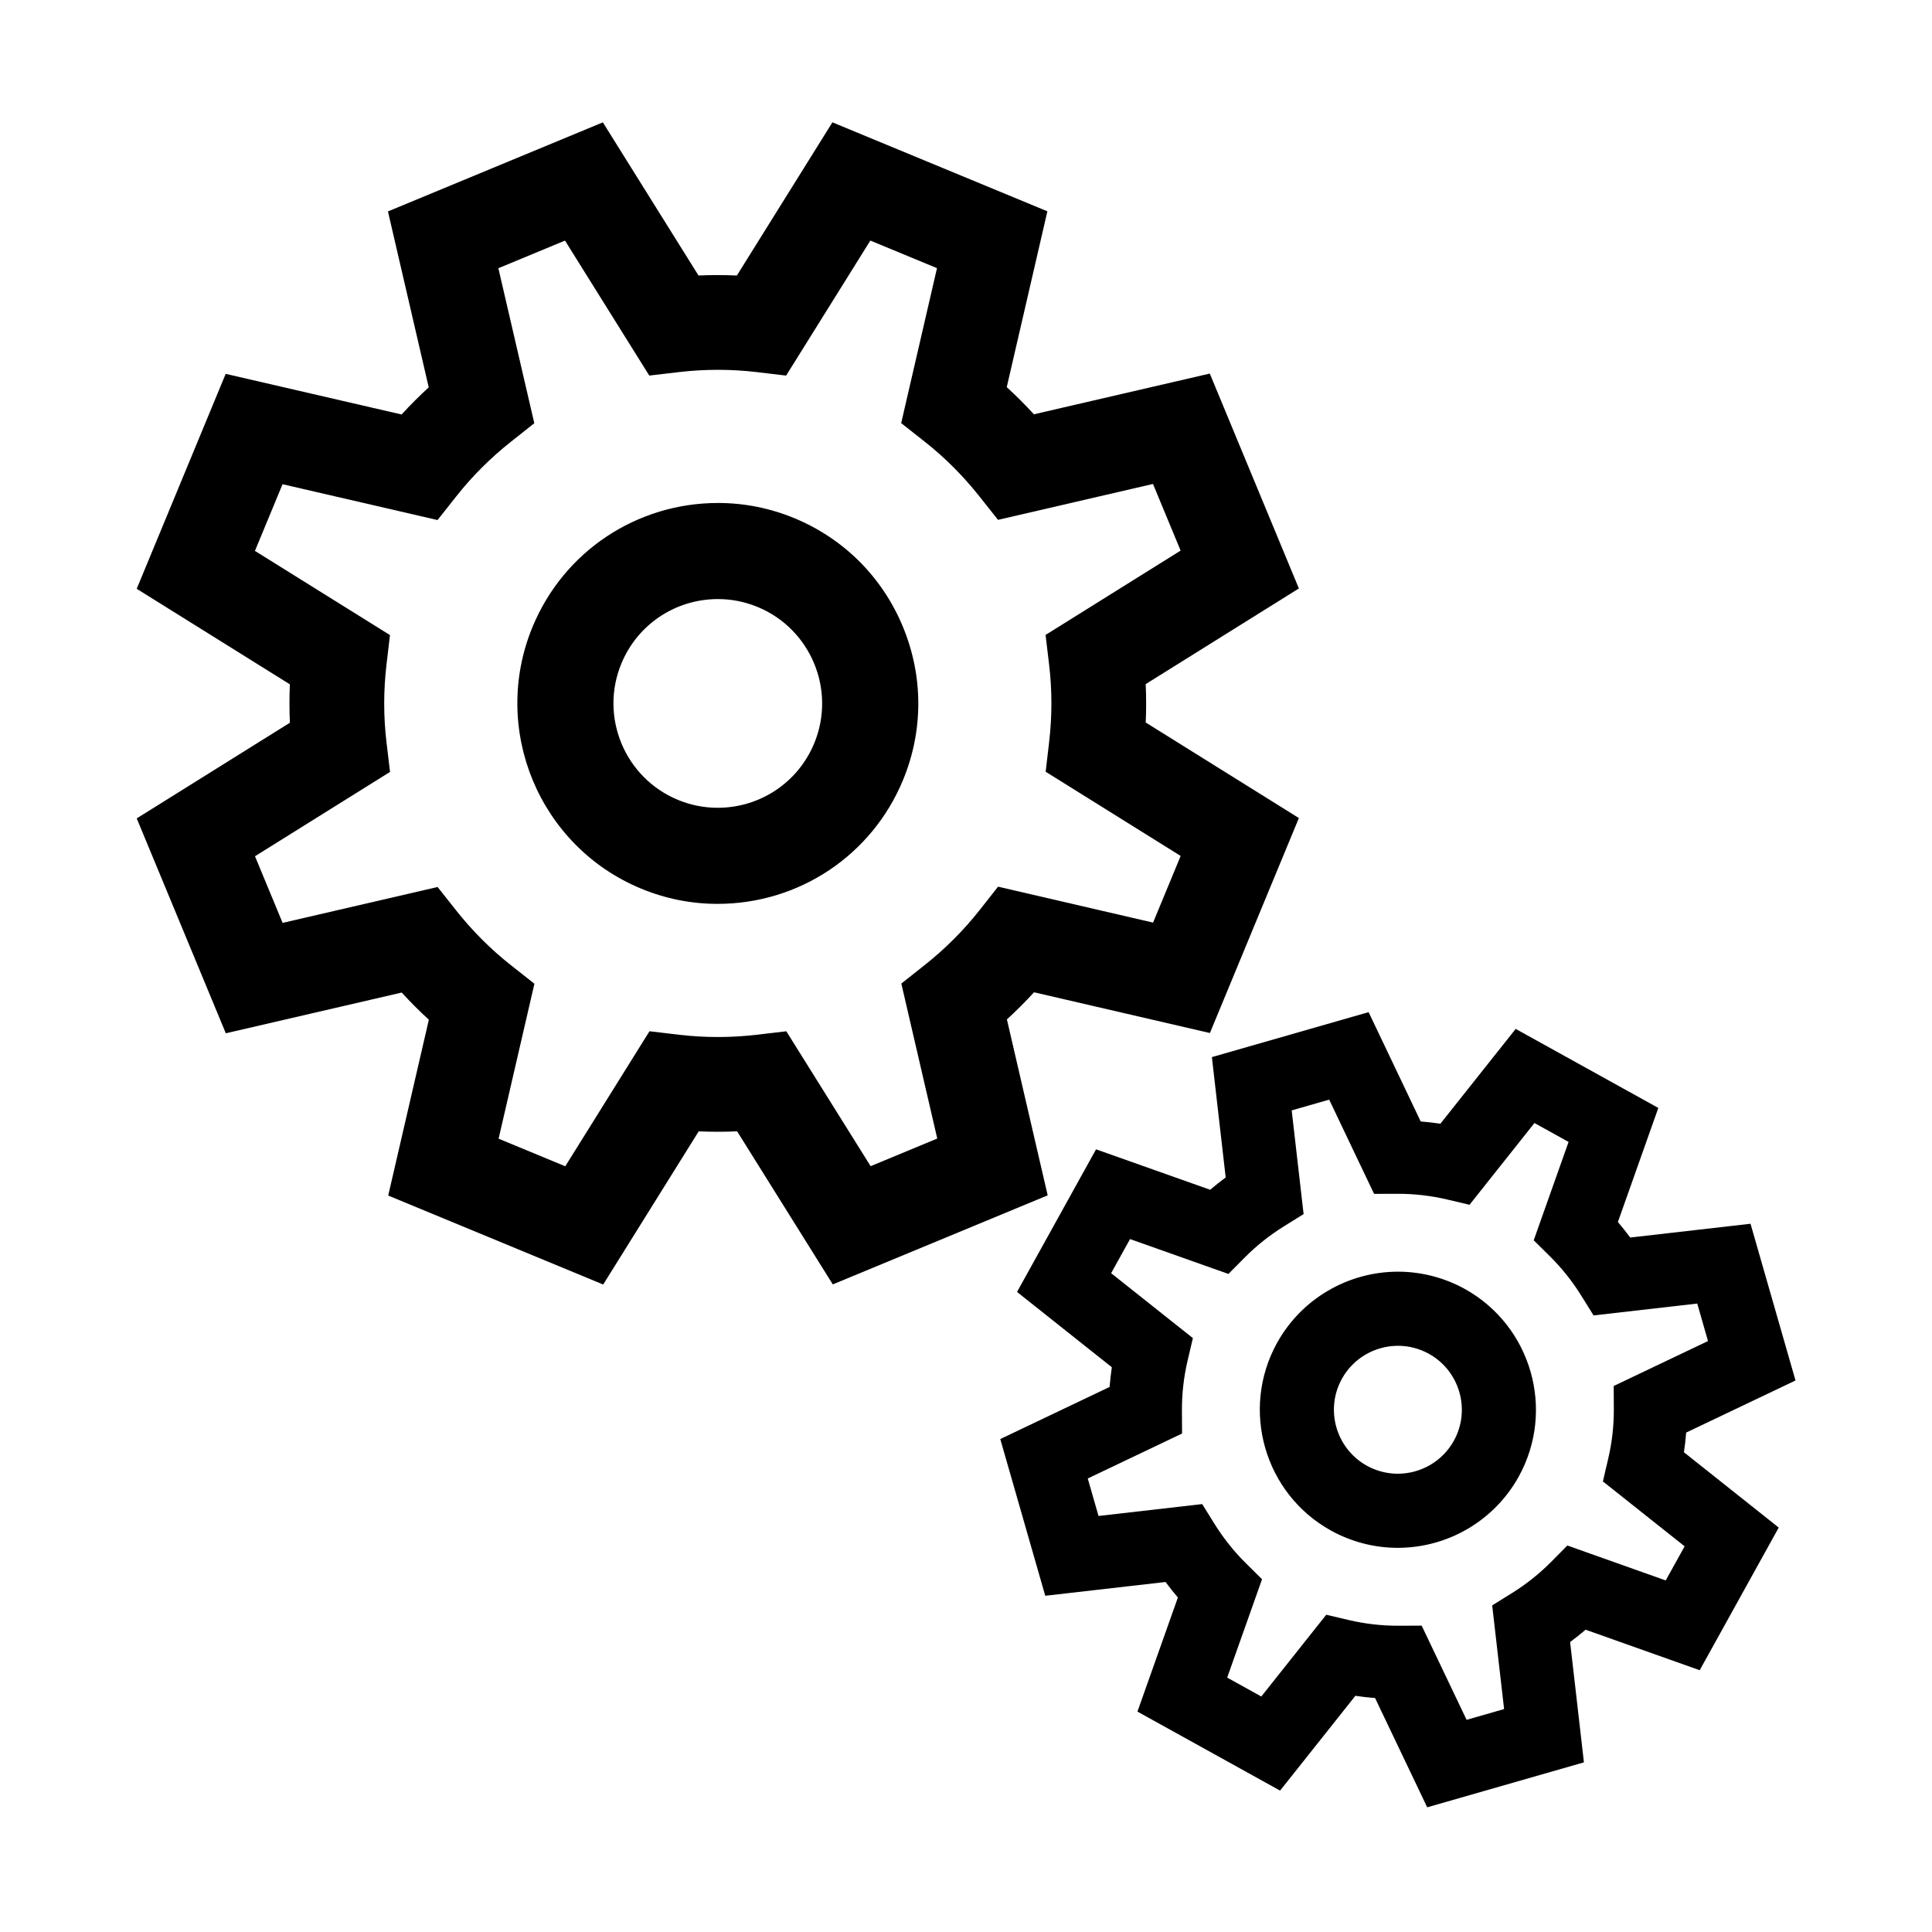
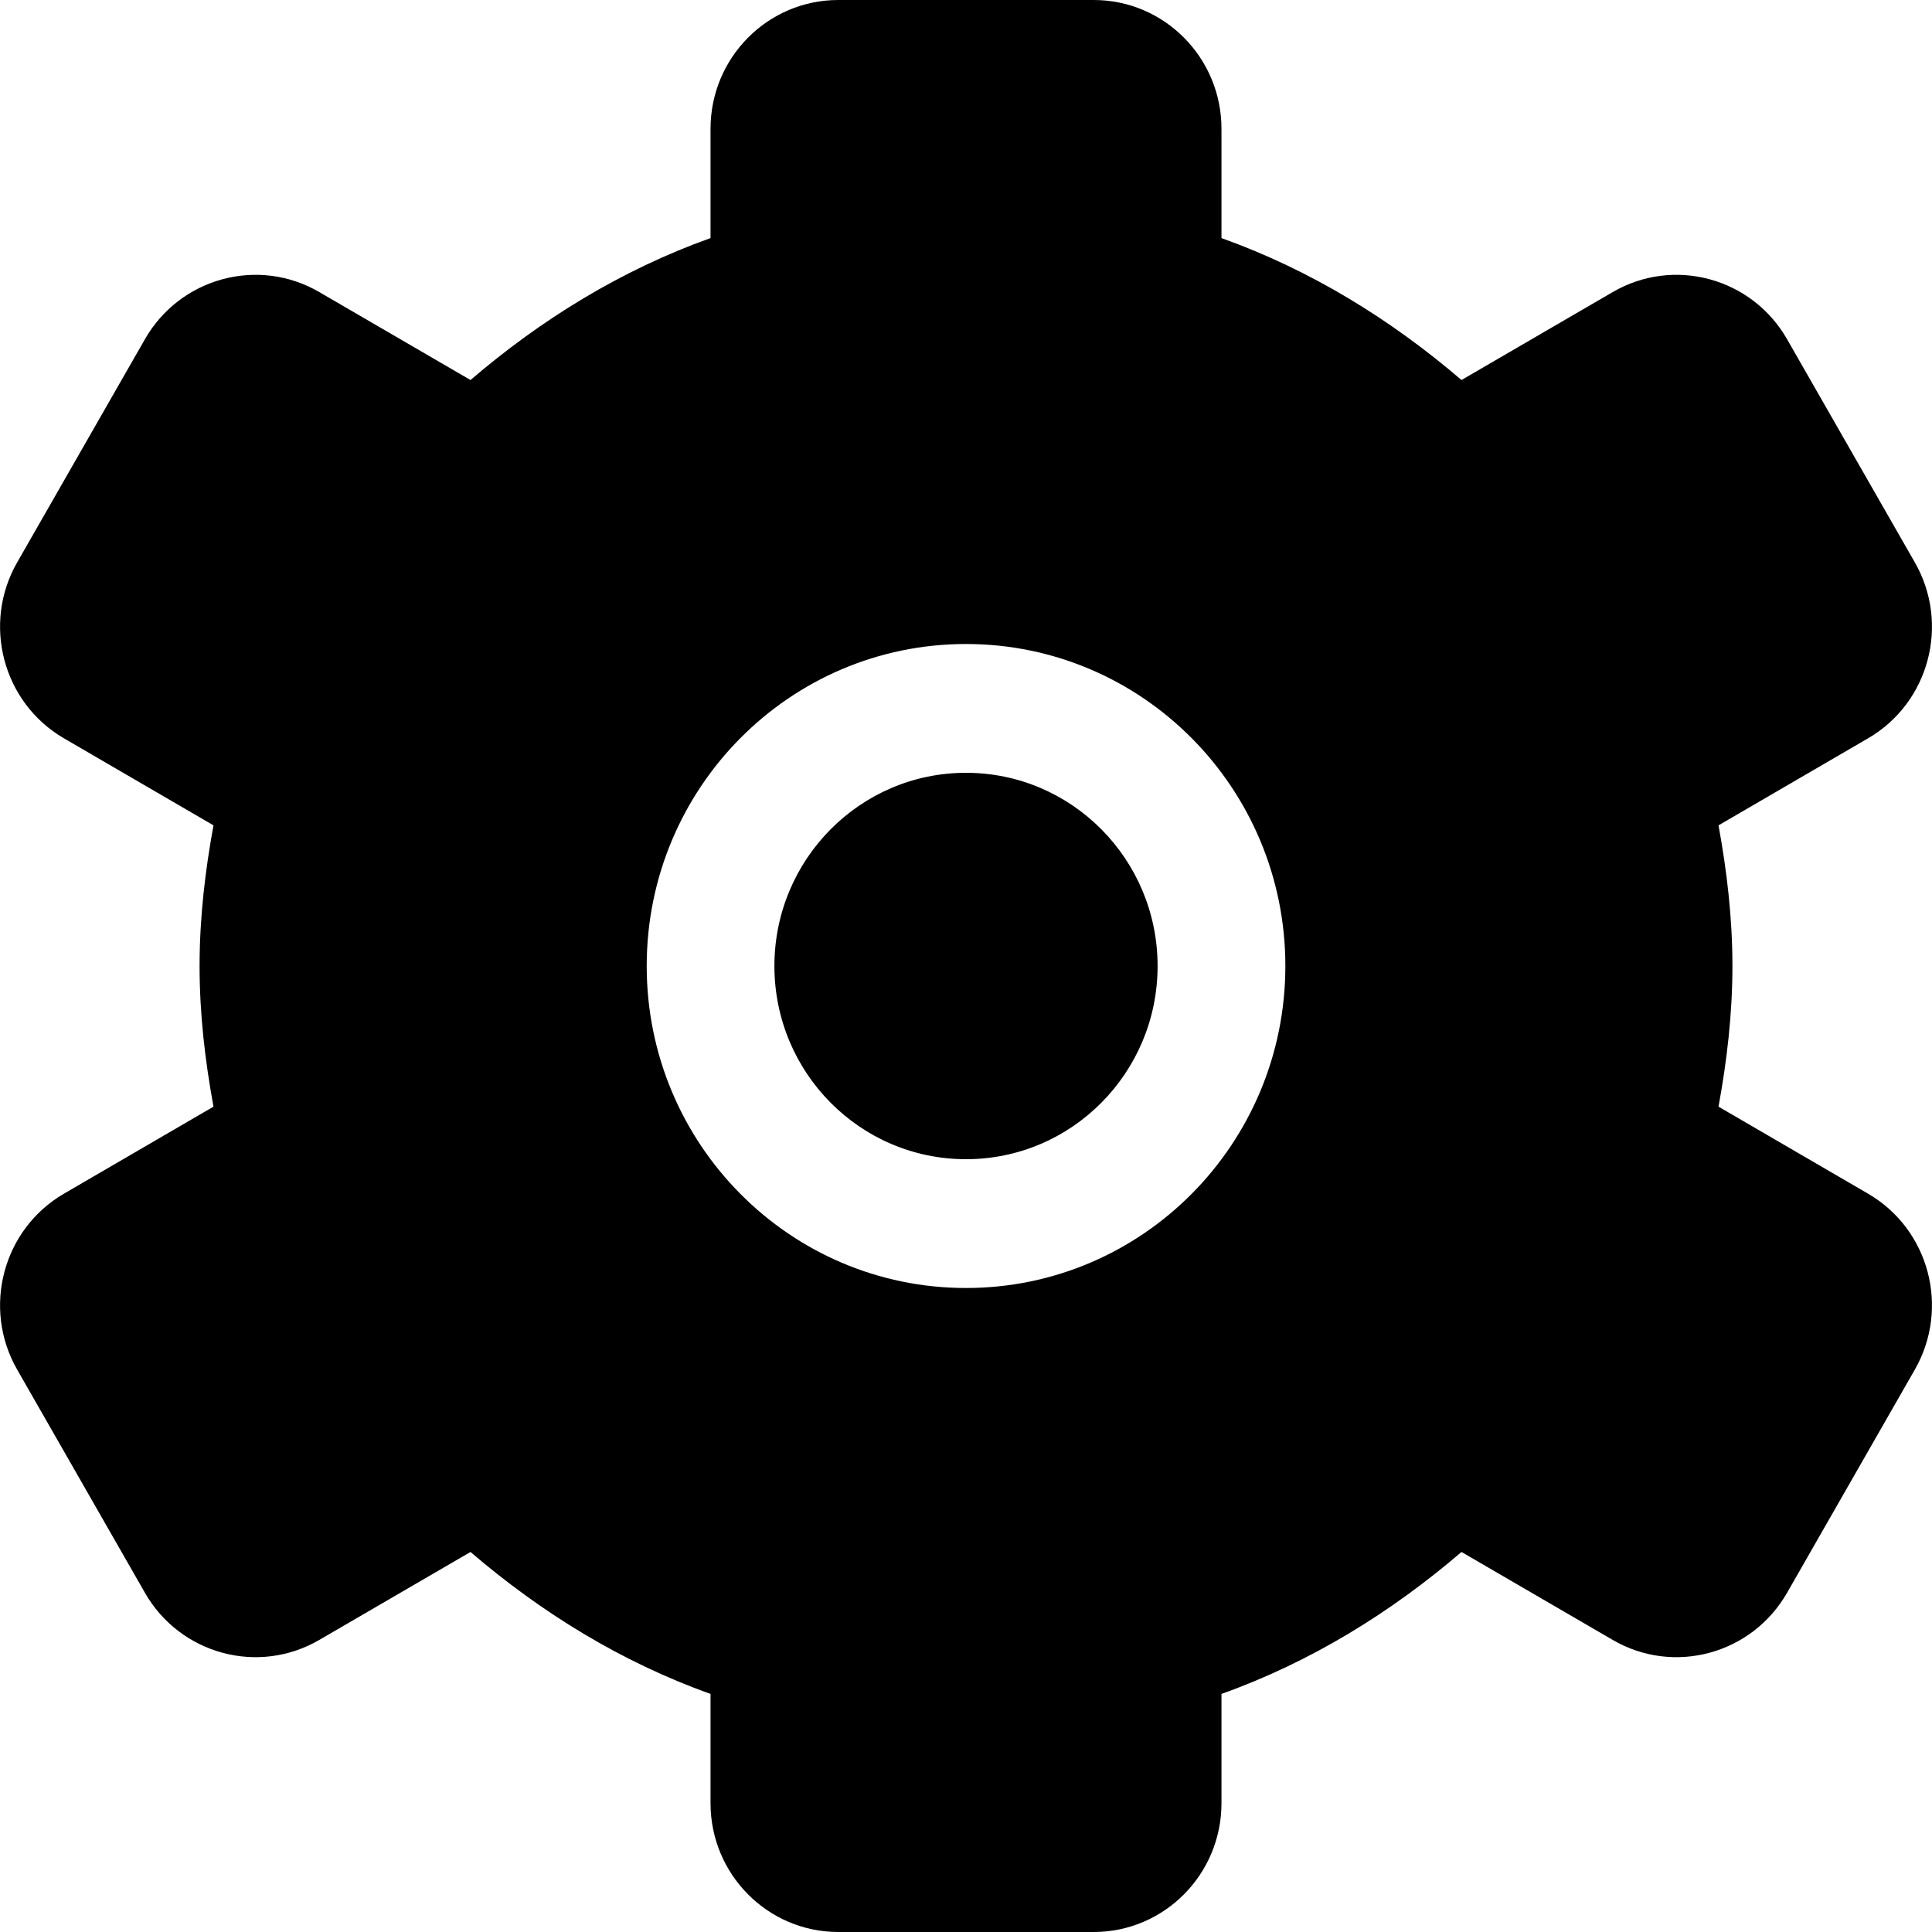
- <svg xmlns="http://www.w3.org/2000/svg" t="1547023044214" class="icon" style="" viewBox="0 0 1024 1024" version="1.1" p-id="10507" width="200" height="200">
-   <defs>
-     <style type="text/css" />
-   </defs>
-   <path d="M314.626 664.993l-94.09-38.944 20.822-90.083c-8.543-7.283-16.559-15.301-23.945-23.954l-90.127 20.869-38.991-94.051 78.485-49.013c-0.907-11.234-0.906-22.583-0.011-33.863l-78.48-48.953 38.939-94.079 90.13 20.82c7.302-8.562 15.313-16.567 23.937-23.938l-20.893-90.145 94.058-38.981 49 78.466c11.26-0.896 22.599-0.891 33.866 0.004l48.947-78.485 94.089 38.945-20.821 90.084c8.544 7.281 16.561 15.3 23.946 23.954l90.127-20.868 38.989 94.05-78.485 49.01c0.908 11.236 0.913 22.574 0.013 33.864l78.48 48.954-38.944 94.089-90.114-20.876c-7.285 8.551-15.3 16.57-23.94 23.934l20.903 90.149-94.054 38.982-49.019-78.433c-11.268 0.908-22.602 0.904-33.87 0.011L314.626 664.993zM249.497 611.138l55.179 22.84 46.069-73.86 7.824 0.929c14.557 1.705 29.321 1.707 43.877-0.006l7.817-0.912 46.125 73.794 55.161-22.875-19.659-84.788 6.164-4.884c11.594-9.188 22.037-19.638 31.036-31.047l4.882-6.199 84.785 19.646 22.838-55.18-73.841-46.062 0.911-7.819c1.719-14.603 1.709-29.357-0.012-43.874l-0.933-7.819 73.856-46.122-22.861-55.167-84.789 19.635-4.882-6.158c-9.203-11.624-19.649-22.067-31.036-31.047l-6.191-4.876 19.586-84.765L456.224 111.683l-46.058 73.848-7.82-0.926c-14.568-1.708-29.338-1.703-43.893 0.011l-7.818 0.915-46.11-73.841-55.158 22.875 19.658 84.8-6.172 4.892c-11.56 9.148-22.009 19.605-31.03 31.037l-4.881 6.176-84.798-19.599-22.844 55.19 73.855 46.057-0.917 7.816c-1.715 14.603-1.713 29.367 0.01 43.88l0.929 7.822-73.855 46.119 22.864 55.171 84.785-19.635 4.883 6.159c9.211 11.626 19.652 22.067 31.04 31.04l6.187 4.884L249.497 611.138z" p-id="10508" />
-   <path d="M317.904 675.209 210.999 630.962l21.278-92.057c-6.226-5.561-12.188-11.525-17.8-17.81l-92.098 21.326L78.078 435.56l80.198-50.083c-0.479-8.344-0.481-16.775-0.006-25.176l-80.197-50.023 44.243-106.893 92.103 21.277c5.561-6.225 11.519-12.182 17.793-17.79l-21.35-92.119 106.871-44.29 50.072 80.182c8.366-0.474 16.777-0.472 25.177 0.004l50.016-80.2 106.904 44.249-21.277 92.056c6.228 5.561 12.19 11.525 17.801 17.811l92.098-21.325 44.299 106.861-80.198 50.08c0.482 8.361 0.485 16.795 0.009 25.178l80.195 50.023-44.249 106.906-92.085-21.333c-5.57 6.241-11.53 12.198-17.794 17.788l21.359 92.117-106.865 44.291-50.09-80.145c-8.36 0.48-16.772 0.482-25.184 0.006L317.904 675.209zM230.075 621.137l81.276 33.64 47.91-76.818 4.96 0.393c10.833 0.858 21.832 0.854 32.567-0.011l4.961-0.399 47.985 76.777 81.244-33.672-20.461-88.243 3.789-3.23c8.267-7.046 16.012-14.789 23.018-23.012l3.229-3.79 88.206 20.434 33.638-81.272-76.821-47.919 0.396-4.962c0.863-10.825 0.859-21.777-0.012-32.555l-0.402-4.965 76.828-47.976-33.678-81.24-88.217 20.426-3.229-3.782c-7.088-8.304-14.836-16.055-23.031-23.038l-3.786-3.226 20.38-88.175-81.275-33.641-47.91 76.823-4.961-0.394c-10.814-0.86-21.821-0.861-32.569-0.004l-4.959 0.395-47.962-76.805-81.246 33.671 20.449 88.232-3.779 3.23c-8.29 7.083-16.037 14.831-23.026 23.026l-3.226 3.783-88.218-20.379-33.636 81.266 76.818 47.917-0.393 4.959c-0.861 10.858-0.857 21.812 0.01 32.558l0.401 4.964-76.828 47.979 33.68 81.241 88.217-20.426 3.229 3.782c7.089 8.304 14.838 16.055 23.031 23.04l3.785 3.226L230.075 621.137zM307.951 644.195l-67.992-28.144 19.978-86.465-2.116-1.67c-11.879-9.358-22.776-20.254-32.384-32.382l-1.664-2.099-86.496 20.032-28.173-67.982 75.33-47.04-0.317-2.664c-1.798-15.148-1.802-30.558-0.011-45.801l0.312-2.661-75.336-46.981 28.148-68.005 86.503 19.993 1.666-2.108c9.424-11.943 20.317-22.839 32.372-32.38l2.107-1.67-20.054-86.509 67.969-28.188 47.037 75.326 2.669-0.312c15.116-1.779 30.676-1.785 45.797-0.01l2.67 0.316 46.979-75.324 67.993 28.143-19.977 86.459 2.111 1.663c11.907 9.39 22.802 20.289 32.389 32.397l1.662 2.096 86.5-20.031 28.169 67.978-75.328 47.041 0.317 2.659c1.8 15.183 1.805 30.591 0.014 45.801l-0.31 2.661 75.326 46.988-28.144 67.998-86.48-20.039-1.666 2.115c-9.405 11.925-20.299 22.823-32.384 32.399l-2.105 1.667 20.056 86.495-67.971 28.186-47.054-75.28-2.673 0.312c-15.087 1.774-30.641 1.779-45.778 0.005l-2.676-0.318L307.951 644.195zM259.034 606.225l42.365 17.537 45.15-72.386 12.985 1.542c13.847 1.623 28.113 1.622 41.956-0.007l12.97-1.512 45.196 72.308 42.353-17.563-19.263-83.081 10.227-8.102c11.088-8.786 21.077-18.779 29.692-29.7l8.093-10.277 83.089 19.254 17.533-42.363-72.356-45.136 1.51-12.968c1.641-13.946 1.638-28.061-0.01-41.963l-1.549-12.973 72.384-45.203-17.552-42.357-83.079 19.239-8.099-10.216c-8.8-11.114-18.787-21.107-29.691-29.706l-10.267-8.087 19.193-83.07-42.365-17.535-45.138 72.372-12.979-1.537c-13.84-1.622-28.109-1.62-41.973 0.012l-12.972 1.518-45.183-72.356-42.347 17.563 19.262 83.092-10.23 8.111c-11.063 8.755-21.05 18.744-29.689 29.693l-8.099 10.248-83.095-19.206-17.539 42.376 72.374 45.134-1.523 12.97c-1.641 13.97-1.638 28.088 0.009 41.961l1.542 12.979-72.379 45.198 17.555 42.36 83.075-19.239 8.1 10.217c8.818 11.129 18.807 21.121 29.691 29.695l10.265 8.105L259.034 606.225z" p-id="10509" />
-   <path d="M316.424 670.604l-101.125-41.855 21.07-91.153c-7.254-6.344-14.159-13.254-20.583-20.592l-91.194 21.117-41.907-101.085 79.411-49.592c-0.652-9.624-0.654-19.392-0.009-29.109l-79.41-49.532 41.852-101.115 91.198 21.066c6.352-7.256 13.255-14.159 20.576-20.573l-21.142-91.214 101.093-41.894 49.581 79.393c9.65-0.643 19.418-0.642 29.11 0.002l49.526-79.412 101.125 41.856-21.066 91.151c7.254 6.348 14.161 13.257 20.581 20.593l91.194-21.114 41.907 101.083-79.413 49.59c0.653 9.662 0.658 19.43 0.009 29.112l79.408 49.532-41.855 101.126-91.178-21.122c-6.372 7.281-13.277 14.185-20.578 20.569l21.148 91.216-101.086 41.895-49.6-79.361c-9.648 0.652-19.418 0.656-29.118 0.008L316.424 670.604zM225.774 623.353l87.052 36.032 48.379-77.57 2.725 0.215c11.037 0.874 22.191 0.871 33.154-0.008l2.725-0.218 48.45 77.523 87.019-36.066-20.66-89.104 2.08-1.772c8.411-7.165 16.297-15.049 23.437-23.427l1.771-2.081 89.061 20.634 36.031-87.051-77.568-48.384 0.217-2.725c0.877-11.01 0.874-22.164-0.011-33.147l-0.219-2.727 77.575-48.443-36.075-87.014-89.08 20.624-1.769-2.076c-7.218-8.454-15.104-16.342-23.443-23.45l-2.081-1.772 20.58-89.036-87.055-36.03-48.377 77.57-2.723-0.216c-11.029-0.874-22.185-0.876-33.153-0.003l-2.723 0.217L312.665 86.291l-87.023 36.064 20.649 89.093-2.076 1.775c-8.434 7.203-16.319 15.09-23.437 23.436l-1.77 2.078-89.081-20.578-36.028 87.041 77.567 48.385-0.214 2.723c-0.875 11.061-0.873 22.214 0.009 33.148l0.22 2.725-77.574 48.446 36.075 87.016 89.078-20.626 1.771 2.078c7.218 8.457 15.105 16.343 23.444 23.449l2.079 1.773L225.774 623.353zM306.476 639.59l-62.216-25.754 19.802-85.7-3.95-3.118c-11.662-9.187-22.356-19.879-31.778-31.777l-3.118-3.932-85.724 19.854-25.779-62.207 74.666-46.625-0.592-4.989c-1.764-14.862-1.768-29.981-0.01-44.936l0.583-4.982-74.667-46.567 25.755-62.226 85.737 19.816 3.115-3.943c9.25-11.723 19.938-22.414 31.764-31.775l3.941-3.123-19.875-85.741 62.195-25.791 46.62 74.655 4.991-0.582c14.917-1.755 30.036-1.76 44.94-0.012l4.991 0.59 46.562-74.657 62.218 25.753-19.803 85.696 3.947 3.11c11.683 9.215 22.375 19.909 31.783 31.79l3.113 3.927 85.727-19.851 25.777 62.203-74.669 46.625 0.597 4.987c1.766 14.882 1.77 29.999 0.013 44.931l-0.58 4.988 74.657 46.57-25.748 62.219-85.719-19.862-3.115 3.956c-9.22 11.69-19.911 22.385-31.779 31.789l-3.934 3.117 19.874 85.726-62.192 25.788-46.634-74.607-4.994 0.582c-14.881 1.75-29.995 1.75-44.918 0.007l-4.999-0.596L306.476 639.59zM254.734 608.44l48.143 19.929 45.564-73.048 10.657 1.263c14.222 1.667 28.632 1.662 42.822-0.006l10.65-1.242 45.614 72.975 48.126-19.957-19.442-83.851 8.394-6.65c11.323-8.97 21.513-19.168 30.298-30.308l6.646-8.439 83.855 19.432 19.928-48.14-73.031-45.556 1.241-10.645c1.676-14.236 1.672-28.642-0.01-42.824l-1.27-10.651 73.049-45.616-19.946-48.132-83.849 19.416-6.65-8.386c-8.975-11.337-19.167-21.533-30.298-30.313l-8.428-6.638 19.37-83.831-48.141-19.927-45.553 73.036-10.653-1.261c-14.2-1.666-28.616-1.663-42.838 0.011l-10.649 1.245-45.602-73.025-48.124 19.957 19.44 83.863-8.399 6.66c-11.282 8.929-21.474 19.124-30.294 30.299l-6.648 8.414-83.862-19.384-19.932 48.155 73.043 45.548-1.25 10.646c-1.675 14.257-1.672 28.665 0.008 42.826l1.269 10.655-73.047 45.615 19.948 48.136 83.847-19.421 6.65 8.39c8.991 11.346 19.184 21.542 30.299 30.301l8.426 6.649L254.734 608.44z" p-id="10510" />
-   <path d="M319.701 680.821l-113.939-47.159 21.541-93.192c-4.981-4.556-9.797-9.375-14.388-14.397l-93.229 21.589L72.467 433.764l81.182-50.7c-0.305-6.745-0.307-13.557-0.004-20.349l-81.184-50.639 47.156-113.928 93.238 21.538c4.558-4.981 9.371-9.794 14.381-14.376l-21.614-93.253 113.906-47.203 50.689 81.169c6.763-0.3 13.562-0.301 20.346 0.002l50.632-81.186 113.94 47.16-21.538 93.191c4.985 4.561 9.8 9.38 14.388 14.397l93.229-21.586 47.218 113.893-81.184 50.697c0.307 6.772 0.309 13.585 0.006 20.354l81.18 50.637-47.161 113.943-93.217-21.595c-4.568 4.994-9.382 9.805-14.379 14.373l21.619 93.252-113.897 47.204-50.707-81.132c-6.77 0.309-13.572 0.31-20.36 0.005L319.701 680.821zM264.27 603.528l35.331 14.625 44.644-71.572 15.816 1.875c13.49 1.581 27.397 1.58 40.903-0.007l15.802-1.843 44.685 71.489 35.317-14.646-19.046-82.145 12.456-9.868c10.814-8.567 20.555-18.311 28.952-28.961l9.86-12.518 82.16 19.038 14.622-35.324-71.548-44.629 1.842-15.796c1.601-13.604 1.599-27.366-0.008-40.912l-1.885-15.806 71.575-44.696-14.638-35.321-82.138 19.02-9.868-12.442c-8.586-10.843-18.324-20.589-28.954-28.973l-12.503-9.849 18.978-82.137-35.328-14.623-44.633 71.561-15.812-1.871c-13.485-1.582-27.395-1.58-40.919 0.012l-15.803 1.849-44.673-71.54-35.313 14.645 19.044 82.154-12.459 9.878c-10.789 8.538-20.529 18.278-28.952 28.955l-9.867 12.486-82.158-18.991-14.627 35.34 71.563 44.625-1.855 15.801c-1.6 13.619-1.598 27.382 0.007 40.907l1.883 15.811-71.573 44.695 14.639 35.325 82.137-19.024 9.868 12.45c8.598 10.851 18.338 20.593 28.951 28.956l12.504 9.867L264.27 603.528z" p-id="10511" />
-   <path d="M347.181 453.206c-44.318-18.344-65.449-69.331-47.108-113.643 18.343-44.314 69.325-65.453 113.644-47.109 44.315 18.342 65.444 69.328 47.103 113.642C442.478 450.407 391.496 471.548 347.181 453.206zM408.964 303.937c-37.989-15.723-81.681 2.387-97.406 40.378-15.724 37.989 2.386 81.686 40.376 97.41 37.985 15.722 81.682-2.394 97.406-40.381C465.062 363.351 446.949 319.659 408.964 303.937z" p-id="10512" />
-   <path d="M380.327 468.003c-12.474 0-24.68-2.433-36.277-7.234-48.489-20.07-71.61-75.848-51.541-124.338 14.78-35.706 49.344-58.777 88.057-58.777 12.476 0 24.684 2.434 36.283 7.236 48.486 20.068 71.606 75.845 51.537 124.337C453.605 444.933 419.04 468.003 380.327 468.003zM380.544 306.455c-27.006 0-51.116 16.09-61.423 40.992-6.768 16.352-6.753 34.39 0.044 50.789 6.798 16.398 19.546 29.158 35.899 35.926 8.087 3.347 16.594 5.045 25.284 5.045 27.008 0.002 51.12-16.088 61.428-40.993 13.995-33.817-2.128-72.716-35.943-86.712C397.742 308.153 389.233 306.455 380.544 306.455z" p-id="10513" />
-   <path d="M342.949 463.431c-49.958-20.678-73.777-78.144-53.101-128.102 20.679-49.958 78.145-73.777 128.102-53.099 49.955 20.675 73.773 78.14 53.095 128.098C450.368 460.285 392.904 484.107 342.949 463.431zM404.732 314.162c-32.349-13.389-69.56 2.036-82.951 34.385-13.389 32.351 2.034 69.563 34.384 82.952 32.347 13.389 69.558-2.036 82.949-34.388C452.503 364.762 437.08 327.55 404.732 314.162z" p-id="10514" />
-   <path d="M380.317 479.071c-13.925 0-27.551-2.717-40.499-8.076C285.691 448.591 259.881 386.328 282.283 332.199c16.499-39.858 55.08-65.611 98.293-65.611 13.927 0 27.555 2.718 40.505 8.078 26.18 10.835 46.589 31.255 57.467 57.498s10.899 55.113 0.062 81.296C462.111 453.316 423.53 479.071 380.317 479.071zM380.576 282.961c-36.565 0-69.208 21.785-83.165 55.499-18.95 45.787 2.883 98.455 48.668 117.406 10.952 4.533 22.471 6.832 34.238 6.832 36.565 0 69.208-21.785 83.163-55.501 9.165-22.141 9.144-46.562-0.058-68.765-9.203-22.202-26.464-39.475-48.604-48.638C403.865 285.26 392.343 282.961 380.576 282.961zM380.369 444.513c-0.003 0-0.002 0-0.006 0-9.399 0-18.593-1.834-27.327-5.449-36.52-15.115-53.933-57.125-38.818-93.648 11.132-26.891 37.162-44.268 66.316-44.268 9.398 0 18.593 1.834 27.33 5.449 36.519 15.115 53.931 57.123 38.816 93.645C435.547 427.134 409.517 444.513 380.369 444.513zM380.533 317.521c-22.507 0-42.598 13.407-51.188 34.157-11.663 28.181 1.772 60.595 29.951 72.258 6.738 2.79 13.827 4.204 21.067 4.205 0.001 0 0.003 0 0.004 0 22.503 0 42.593-13.408 51.183-34.159 11.663-28.18-1.772-60.593-29.949-72.255C394.861 318.936 387.772 317.521 380.533 317.521z" p-id="10515" />
-   <path d="M675.609 934.711l-59.054-32.72 20.481-57.773c-5.08-5.439-9.759-11.323-13.973-17.578l-60.936 6.976-18.619-64.88 55.377-26.392c0.247-7.466 1.101-14.941 2.536-22.307l-48.019-38.14 32.715-59.045 57.803 20.484c5.454-5.092 11.331-9.764 17.567-13.971l-6.993-60.949 64.883-18.611 26.387 55.363c7.483 0.257 14.953 1.113 22.307 2.544l38.135-48.019 59.055 32.717-20.484 57.78c5.083 5.437 9.762 11.32 13.976 17.575l60.935-6.979 18.619 64.881-55.378 26.389c-0.248 7.471-1.095 14.939-2.535 22.31l48.02 38.139-32.719 59.053-57.788-20.517c-5.443 5.084-11.324 9.766-17.569 13.966l6.998 60.953-64.881 18.612-26.4-55.346c-7.492-0.249-14.957-1.102-22.311-2.538L675.609 934.711zM636.751 894.345l34.633 19.191 35.891-45.194 5.082 1.201c9.464 2.211 19.188 3.324 28.907 3.289l5.216-0.013 24.841 52.072 38.054-10.924-6.583-57.328 4.427-2.755c8.33-5.181 15.993-11.279 22.778-18.12l3.683-3.719 54.373 19.311 19.187-34.633-45.183-35.889 1.188-5.081c2.23-9.489 3.333-19.207 3.287-28.902l-0.027-5.22 52.114-24.835-10.916-38.056-57.326 6.569-2.753-4.426c-5.191-8.349-11.287-16.011-18.115-22.781l-3.711-3.678 19.268-54.366-34.634-19.187-35.885 45.185-5.081-1.196c-9.47-2.222-19.198-3.326-28.914-3.293l-5.218 0.018-24.828-52.103-38.053 10.926 6.581 57.335-4.436 2.759c-8.299 5.16-15.967 11.263-22.769 18.113l-3.678 3.702-54.386-19.278-19.191 34.639 45.191 35.883-1.192 5.082c-2.225 9.491-3.335 19.214-3.289 28.903l0.024 5.225-52.113 24.835 10.918 38.052 57.324-6.563 2.754 4.426c5.192 8.348 11.287 16.009 18.116 22.777l3.708 3.682L636.751 894.345z" p-id="10516" />
-   <path d="M758.05 954.353l-27.282-57.197c-4.559-0.308-9.122-0.828-13.649-1.554l-39.413 49.63-71.185-39.441 21.169-59.712c-2.999-3.438-5.856-7.034-8.545-10.752l-62.976 7.21-22.444-78.209 57.229-27.274c0.307-4.549 0.827-9.108 1.553-13.642l-49.627-39.419 39.435-71.175 59.743 21.17c3.435-2.997 7.027-5.852 10.74-8.541l-7.228-62.993 78.214-22.434 27.271 57.218c4.553 0.311 9.114 0.832 13.639 1.556l39.413-49.628 71.186 39.438-21.17 59.716c2.999 3.435 5.857 7.031 8.547 10.751l62.974-7.213 22.445 78.21-57.23 27.271c-0.307 4.561-0.826 9.124-1.551 13.646l49.628 39.416-39.442 71.186-59.725-21.206c-3.444 3.005-7.035 5.859-10.74 8.537l7.232 62.993L758.05 954.353zM710.429 877.7l4.884 0.955c6.932 1.353 14.003 2.157 21.014 2.39l4.974 0.166 25.559 53.581 51.552-14.789-6.775-59.01 4.132-2.78c5.84-3.927 11.408-8.353 16.551-13.156l3.637-3.396 55.94 19.86 25.995-46.92-46.486-36.92 0.954-4.884c1.351-6.921 2.153-13.99 2.386-21.013l0.166-4.976 53.614-25.548-14.794-51.552-58.99 6.757-2.779-4.125c-3.958-5.876-8.388-11.448-13.167-16.558l-3.398-3.636 19.829-55.935-46.923-25.996-36.915 46.484-4.882-0.951c-6.942-1.351-14.015-2.157-21.024-2.399l-4.969-0.171-25.544-53.593-51.552 14.787 6.769 58.998-4.121 2.78c-5.868 3.958-11.44 8.389-16.56 13.169l-3.635 3.392-55.955-19.828-25.994 46.916 46.484 36.921-0.951 4.881c-1.354 6.956-2.157 14.026-2.389 21.014l-0.164 4.976-53.614 25.552 14.795 51.551 58.99-6.754 2.779 4.125c3.956 5.872 8.386 11.446 13.167 16.565l3.394 3.635-19.826 55.925 46.923 25.998L710.429 877.7zM766.916 934.672l-25.633-53.654-0.465 0.001c-10.172 0-20.375-1.179-30.326-3.505l-0.042-0.01-36.971 46.553-46.762-25.912 19.849-56.01-0.027-0.027c-7.282-7.218-13.777-15.382-19.3-24.263l-0.017-0.028-59.066 6.763-14.742-51.38 53.684-25.614c-0.049-10.312 1.13-20.678 3.505-30.809l0.007-0.03-46.557-36.969 25.912-46.769 56.033 19.861 0.023-0.023c7.262-7.313 15.422-13.805 24.254-19.295l0.034-0.021-6.78-59.075 51.383-14.753 25.61 53.681 0.45-0.001c10.218 0 20.432 1.181 30.36 3.511l0.031 0.007 36.967-46.547 46.764 25.907-19.849 56.007 0.023 0.023c7.29 7.229 13.784 15.395 19.304 24.272l0.016 0.026 59.067-6.768 14.739 51.387-53.681 25.604c0.049 10.345-1.13 20.712-3.504 30.817l-0.006 0.023 46.552 36.977-25.909 46.766-56.013-19.892-0.024 0.024c-7.24 7.3-15.405 13.795-24.271 19.311l-0.027 0.017 6.782 59.07L766.916 934.672zM751.638 864.619l24.087 50.49 24.725-7.098-6.382-55.586 8.825-5.492c7.788-4.844 14.951-10.542 21.292-16.935l7.336-7.408 52.733 18.73 12.465-22.498-43.814-34.803 2.368-10.129c2.082-8.862 3.115-17.943 3.072-27l-0.054-10.413 50.547-24.088-7.093-24.725-55.583 6.369-5.489-8.825c-4.848-7.798-10.544-14.961-16.928-21.292l-7.397-7.331 18.687-52.725-22.503-12.467-34.805 43.823-10.136-2.386c-8.698-2.04-17.654-3.076-26.615-3.076l-10.799 0.037-24.076-50.525-24.721 7.099 6.38 55.594-8.836 5.496c-7.756 4.822-14.916 10.517-21.284 16.93l-7.333 7.383-52.739-18.695-12.47 22.508 43.825 34.799-2.378 10.135c-2.08 8.881-3.115 17.964-3.072 26.995l0.048 10.42-50.542 24.086 7.094 24.722 55.58-6.364 5.49 8.823c4.851 7.801 10.548 14.962 16.929 21.288l7.394 7.34-18.683 52.721 22.503 12.47 34.813-43.835 10.142 2.398c8.71 2.035 17.66 3.07 26.579 3.07L751.638 864.619z" p-id="10517" />
-   <path d="M676.371 938.54l-63.469-35.162 20.724-58.465c-4.302-4.723-8.33-9.792-12.012-15.107l-61.656 7.059-20.013-69.734 56.032-26.703c0.294-6.387 1.025-12.822 2.18-19.175l-48.588-38.594 35.162-63.46 58.492 20.726c4.728-4.303 9.794-8.334 15.098-12.008l-7.074-61.67 69.735-20.008 26.698 56.022c6.406 0.301 12.838 1.037 19.176 2.19l38.586-48.591 63.47 35.165-20.723 58.46c4.303 4.729 8.335 9.797 12.011 15.112l61.656-7.059 20.016 69.732-56.034 26.702c-0.297 6.416-1.028 12.85-2.182 19.176l48.586 38.594-35.162 63.471-58.477-20.762c-4.744 4.316-9.808 8.346-15.099 12.003l7.081 61.674-69.734 20.005-26.712-56c-6.404-0.296-12.838-1.027-19.18-2.182L676.371 938.54zM620.206 900.61l54.636 30.271 37.693-47.464 1.779 0.345c7.204 1.407 14.552 2.242 21.838 2.487l1.813 0.061 26.093 54.704 60.028-17.221-6.918-60.245 1.504-1.011c6.076-4.092 11.862-8.691 17.198-13.675l1.324-1.235 57.115 20.279 30.271-54.635-47.462-37.695 0.348-1.78c1.404-7.188 2.239-14.533 2.483-21.836l0.06-1.812 54.736-26.082L917.52 664.037l-60.227 6.893-1.011-1.498c-4.118-6.115-8.72-11.901-13.68-17.209l-1.239-1.325 20.244-57.102-54.638-30.276-37.692 47.466-1.775-0.347c-7.2-1.404-14.549-2.242-21.84-2.494l-1.809-0.06-26.077-54.722-60.03 17.22 6.911 60.238-1.502 1.013c-6.097 4.113-11.881 8.714-17.199 13.681l-1.323 1.234-57.134-20.246-30.266 54.63 47.459 37.698-0.345 1.776c-1.408 7.22-2.241 14.565-2.484 21.834l-0.058 1.812-54.74 26.085 17.23 60.025 60.226-6.893 1.01 1.501c4.118 6.113 8.723 11.902 13.682 17.207l1.237 1.324L620.206 900.61zM672.147 917.363l-39.048-21.637 19.479-54.965-2.368-2.348c-6.992-6.93-13.231-14.774-18.545-23.319l-1.758-2.823-57.96 6.639-12.309-42.908 52.685-25.106-0.016-3.332c-0.046-9.924 1.088-19.881 3.368-29.601l0.759-3.241-45.688-36.278 21.639-39.058 54.984 19.495 2.348-2.365c6.974-7.028 14.816-13.266 23.311-18.544l2.829-1.763-6.649-57.968 42.901-12.318 25.104 52.675 3.33-0.008c9.958-0.035 19.92 1.095 29.604 3.367l3.245 0.765 36.276-45.681 39.05 21.634L829.24 653.638l2.367 2.344c7.002 6.947 13.242 14.795 18.547 23.327l1.757 2.824 57.962-6.64 12.306 42.909-52.686 25.104 0.018 3.329c0.044 9.939-1.088 19.895-3.364 29.602l-0.759 3.238 45.684 36.283-21.638 39.049-54.972-19.519-2.348 2.372c-6.952 7.008-14.796 13.25-23.319 18.55l-2.824 1.761 6.654 57.963-42.906 12.314-25.118-52.646-3.332 0.009c-9.933 0.036-19.89-1.098-29.588-3.37l-3.248-0.765L672.147 917.363zM640.402 892.962l30.216 16.739 35.498-44.695 6.927 1.632c9.24 2.168 18.735 3.246 28.207 3.213l7.106-0.018 24.567 51.496 33.2-9.532-6.509-56.694 6.031-3.748c8.128-5.058 15.608-11.012 22.232-17.69l5.013-5.06 53.777 19.098 16.741-30.213-44.688-35.495 1.619-6.92c2.172-9.251 3.253-18.739 3.209-28.207l-0.035-7.111 51.541-24.562-9.523-33.203-56.691 6.494-3.752-6.024c-5.058-8.14-11.007-15.624-17.679-22.243l-5.055-5.004 19.055-53.769-30.214-16.74-35.492 44.689-6.922-1.629c-9.228-2.163-18.727-3.247-28.219-3.212l-7.106 0.021-24.555-51.524-33.199 9.53 6.51 56.699-6.036 3.757c-8.099 5.036-15.581 10.985-22.228 17.682l-5.013 5.046-53.785-19.068-16.746 30.223 44.696 35.489-1.624 6.917c-2.174 9.268-3.254 18.759-3.211 28.213l0.037 7.113-51.543 24.561 9.527 33.207 56.689-6.5 3.747 6.026c5.073 8.156 11.021 15.634 17.682 22.237l5.055 5.012L640.402 892.962z" p-id="10518" />
-   <path d="M756.447 957.914 728.823 900.001c-3.486-0.276-6.977-0.672-10.446-1.188l-39.907 50.248-75.601-41.883 21.433-60.465c-2.259-2.652-4.444-5.4-6.538-8.226l-63.763 7.301-23.838-83.063 57.945-27.614c0.276-3.48 0.672-6.97 1.188-10.44l-50.249-39.913 41.884-75.59 60.494 21.435c2.655-2.264 5.4-4.447 8.215-6.534l-7.316-63.779 83.066-23.832 27.611 57.939c3.483 0.277 6.972 0.676 10.439 1.193l39.904-50.251 75.602 41.887-21.433 60.463c2.268 2.662 4.453 5.411 6.54 8.228l63.761-7.3 23.842 83.061-57.949 27.614c-0.276 3.489-0.672 6.978-1.187 10.441l50.245 39.912-41.884 75.605-60.479-21.473c-2.664 2.27-5.407 4.452-8.213 6.531l7.323 63.779L756.447 957.914zM753.516 861.634l23.812 49.914 19.873-5.706-6.31-54.956 10.434-6.486c7.582-4.717 14.561-10.271 20.741-16.502l8.668-8.749 52.135 18.516 10.018-18.08-43.319-34.408 2.8-11.969c2.028-8.635 3.035-17.483 2.994-26.305l-0.06-12.304 49.972-23.814-5.7-19.874-54.944 6.293-6.49-10.418c-4.727-7.606-10.275-14.587-16.496-20.759l-8.742-8.652 18.475-52.131-18.085-10.019-34.409 43.326-11.978-2.819c-8.473-1.986-17.188-2.995-25.898-2.995l-12.712 0.037-23.803-49.943-19.869 5.703 6.311 54.958-10.436 6.494c-7.567 4.705-14.545 10.255-20.743 16.499l-8.673 8.727-52.135-18.484-10.025 18.092 43.331 34.405-2.811 11.971c-2.026 8.641-3.034 17.492-2.994 26.304l0.064 12.304-49.975 23.813 5.702 19.878 54.947-6.299 6.485 10.425c4.733 7.609 10.282 14.59 16.493 20.747l8.743 8.668-18.476 52.125 18.087 10.019 34.418-43.334 11.983 2.823c8.467 1.987 17.186 2.996 25.908 2.996L753.516 861.634z" p-id="10519" />
-   <path d="M712.957 797.648c-27.818-15.411-37.905-50.584-22.497-78.395 15.412-27.814 50.58-37.906 78.395-22.498 27.814 15.414 37.904 50.583 22.493 78.4C775.94 802.962 740.769 813.059 712.957 797.648zM764.864 703.964c-23.843-13.211-53.985-4.565-67.196 19.281-13.21 23.844-4.561 53.988 19.282 67.197 23.842 13.208 53.985 4.556 67.196-19.283C797.355 747.313 788.703 717.172 764.864 703.964z" p-id="10520" />
-   <path d="M740.805 813.048c-11.084 0-22.086-2.85-31.816-8.242-31.763-17.596-43.289-57.756-25.69-89.523 11.597-20.93 33.709-33.931 57.708-33.931 11.084 0 22.086 2.849 31.816 8.239 31.762 17.601 43.286 57.764 25.689 89.528C786.913 800.047 764.802 813.048 740.805 813.048zM740.987 705.964c-15.042 0-28.897 8.142-36.159 21.249-11.022 19.894-3.806 45.047 16.088 56.069 6.09 3.374 12.972 5.157 19.903 5.158 0.001 0 0.002 0 0.003 0 15.042 0 28.898-8.142 36.163-21.249 11.02-19.893 3.803-45.046-16.089-56.066C754.802 707.748 747.919 705.964 740.987 705.964z" p-id="10521" />
-   <path d="M709.4 804.065c-31.355-17.372-42.728-57.012-25.358-88.37 17.374-31.354 57.017-42.727 88.372-25.357 31.351 17.373 42.727 57.011 25.353 88.368C780.397 810.06 740.754 821.438 709.4 804.065zM761.308 710.379c-20.302-11.248-45.973-3.881-57.223 16.423-11.248 20.305-3.88 45.974 16.421 57.223 20.302 11.248 45.972 3.879 57.222-16.422C788.976 747.3 781.611 721.63 761.308 710.379z" p-id="10522" />
-   <path d="M740.795 820.385c-12.32 0-24.548-3.167-35.362-9.159-35.301-19.557-48.11-64.192-28.551-99.497 12.889-23.261 37.463-37.711 64.136-37.711 12.321 0 24.549 3.168 35.365 9.159 35.3 19.56 48.107 64.194 28.547 99.496C792.042 805.934 767.467 820.385 740.795 820.385zM741.017 690.391c-20.722 0-39.809 11.216-49.814 29.271-15.183 27.408-5.24 62.059 22.164 77.241 8.392 4.65 17.877 7.108 27.428 7.108 20.721 0 39.809-11.216 49.812-29.273 15.185-27.405 5.243-62.055-22.161-77.24C760.054 692.85 750.569 690.391 741.017 690.391zM740.834 797.478c-0.001 0-0.002 0-0.003 0-8.465 0-16.865-2.176-24.293-6.29-24.25-13.438-33.049-44.1-19.615-68.352 8.855-15.981 25.736-25.908 44.056-25.908 8.465 0 16.866 2.176 24.295 6.291 24.25 13.438 33.049 44.1 19.614 68.353C776.032 787.551 759.151 797.478 740.834 797.478zM740.98 713.3c-12.37 0-23.764 6.694-29.734 17.47-9.06 16.354-3.126 37.032 13.228 46.096 5.006 2.773 10.663 4.24 16.359 4.24 12.369 0.001 23.763-6.692 29.735-17.469 9.06-16.354 3.127-37.032-13.228-46.096C752.332 714.767 746.675 713.3 740.98 713.3z" p-id="10523" />
+ <svg xmlns="http://www.w3.org/2000/svg" width="30px" height="30px" viewBox="0 0 30 30" version="1.1">
+   <defs />
+   <g id="Page-1" stroke="none" stroke-width="1">
+     <g id="Icon-Set-Filled" transform="translate(-103, -362)">
+       <path d="M118,382 C115.261,382 113.042,379.762 113.042,377 C113.042,374.238 115.261,372 118,372 C120.739,372 122.959,374.238 122.959,377 C122.959,379.762 120.739,382 118,382 L118,382 Z M132.008,380.536 L129.685,379.184 C129.815,378.474 129.901,377.749 129.901,377 C129.901,376.252 129.815,375.526 129.685,374.816 L132.008,373.464 C132.957,372.912 133.281,371.688 132.733,370.732 L130.75,367.268 C130.203,366.312 128.989,365.983 128.041,366.536 L125.694,367.901 C124.598,366.961 123.352,366.192 121.967,365.697 L121.967,364 C121.967,362.896 121.079,362 119.983,362 L116.017,362 C114.921,362 114.033,362.896 114.033,364 L114.033,365.697 C112.648,366.192 111.402,366.961 110.306,367.901 L107.959,366.536 C107.011,365.983 105.797,366.312 105.25,367.268 L103.267,370.732 C102.719,371.688 103.044,372.912 103.992,373.464 L106.315,374.816 C106.185,375.526 106.099,376.252 106.099,377 C106.099,377.749 106.185,378.474 106.315,379.184 L103.992,380.536 C103.044,381.088 102.719,382.312 103.267,383.268 L105.25,386.732 C105.797,387.688 107.011,388.017 107.959,387.464 L110.306,386.099 C111.402,387.039 112.648,387.809 114.033,388.303 L114.033,390 C114.033,391.104 114.921,392 116.017,392 L119.983,392 C121.079,392 121.967,391.104 121.967,390 L121.967,388.303 C123.352,387.809 124.598,387.039 125.694,386.099 L128.041,387.464 C128.989,388.017 130.203,387.688 130.75,386.732 L132.733,383.268 C133.281,382.312 132.957,381.088 132.008,380.536 L132.008,380.536 Z M118,374 C116.357,374 115.025,375.344 115.025,377 C115.025,378.657 116.357,380 118,380 C119.643,380 120.975,378.657 120.975,377 C120.975,375.344 119.643,374 118,374 L118,374 Z" id="settings" />
+     </g>
+   </g>
</svg>
